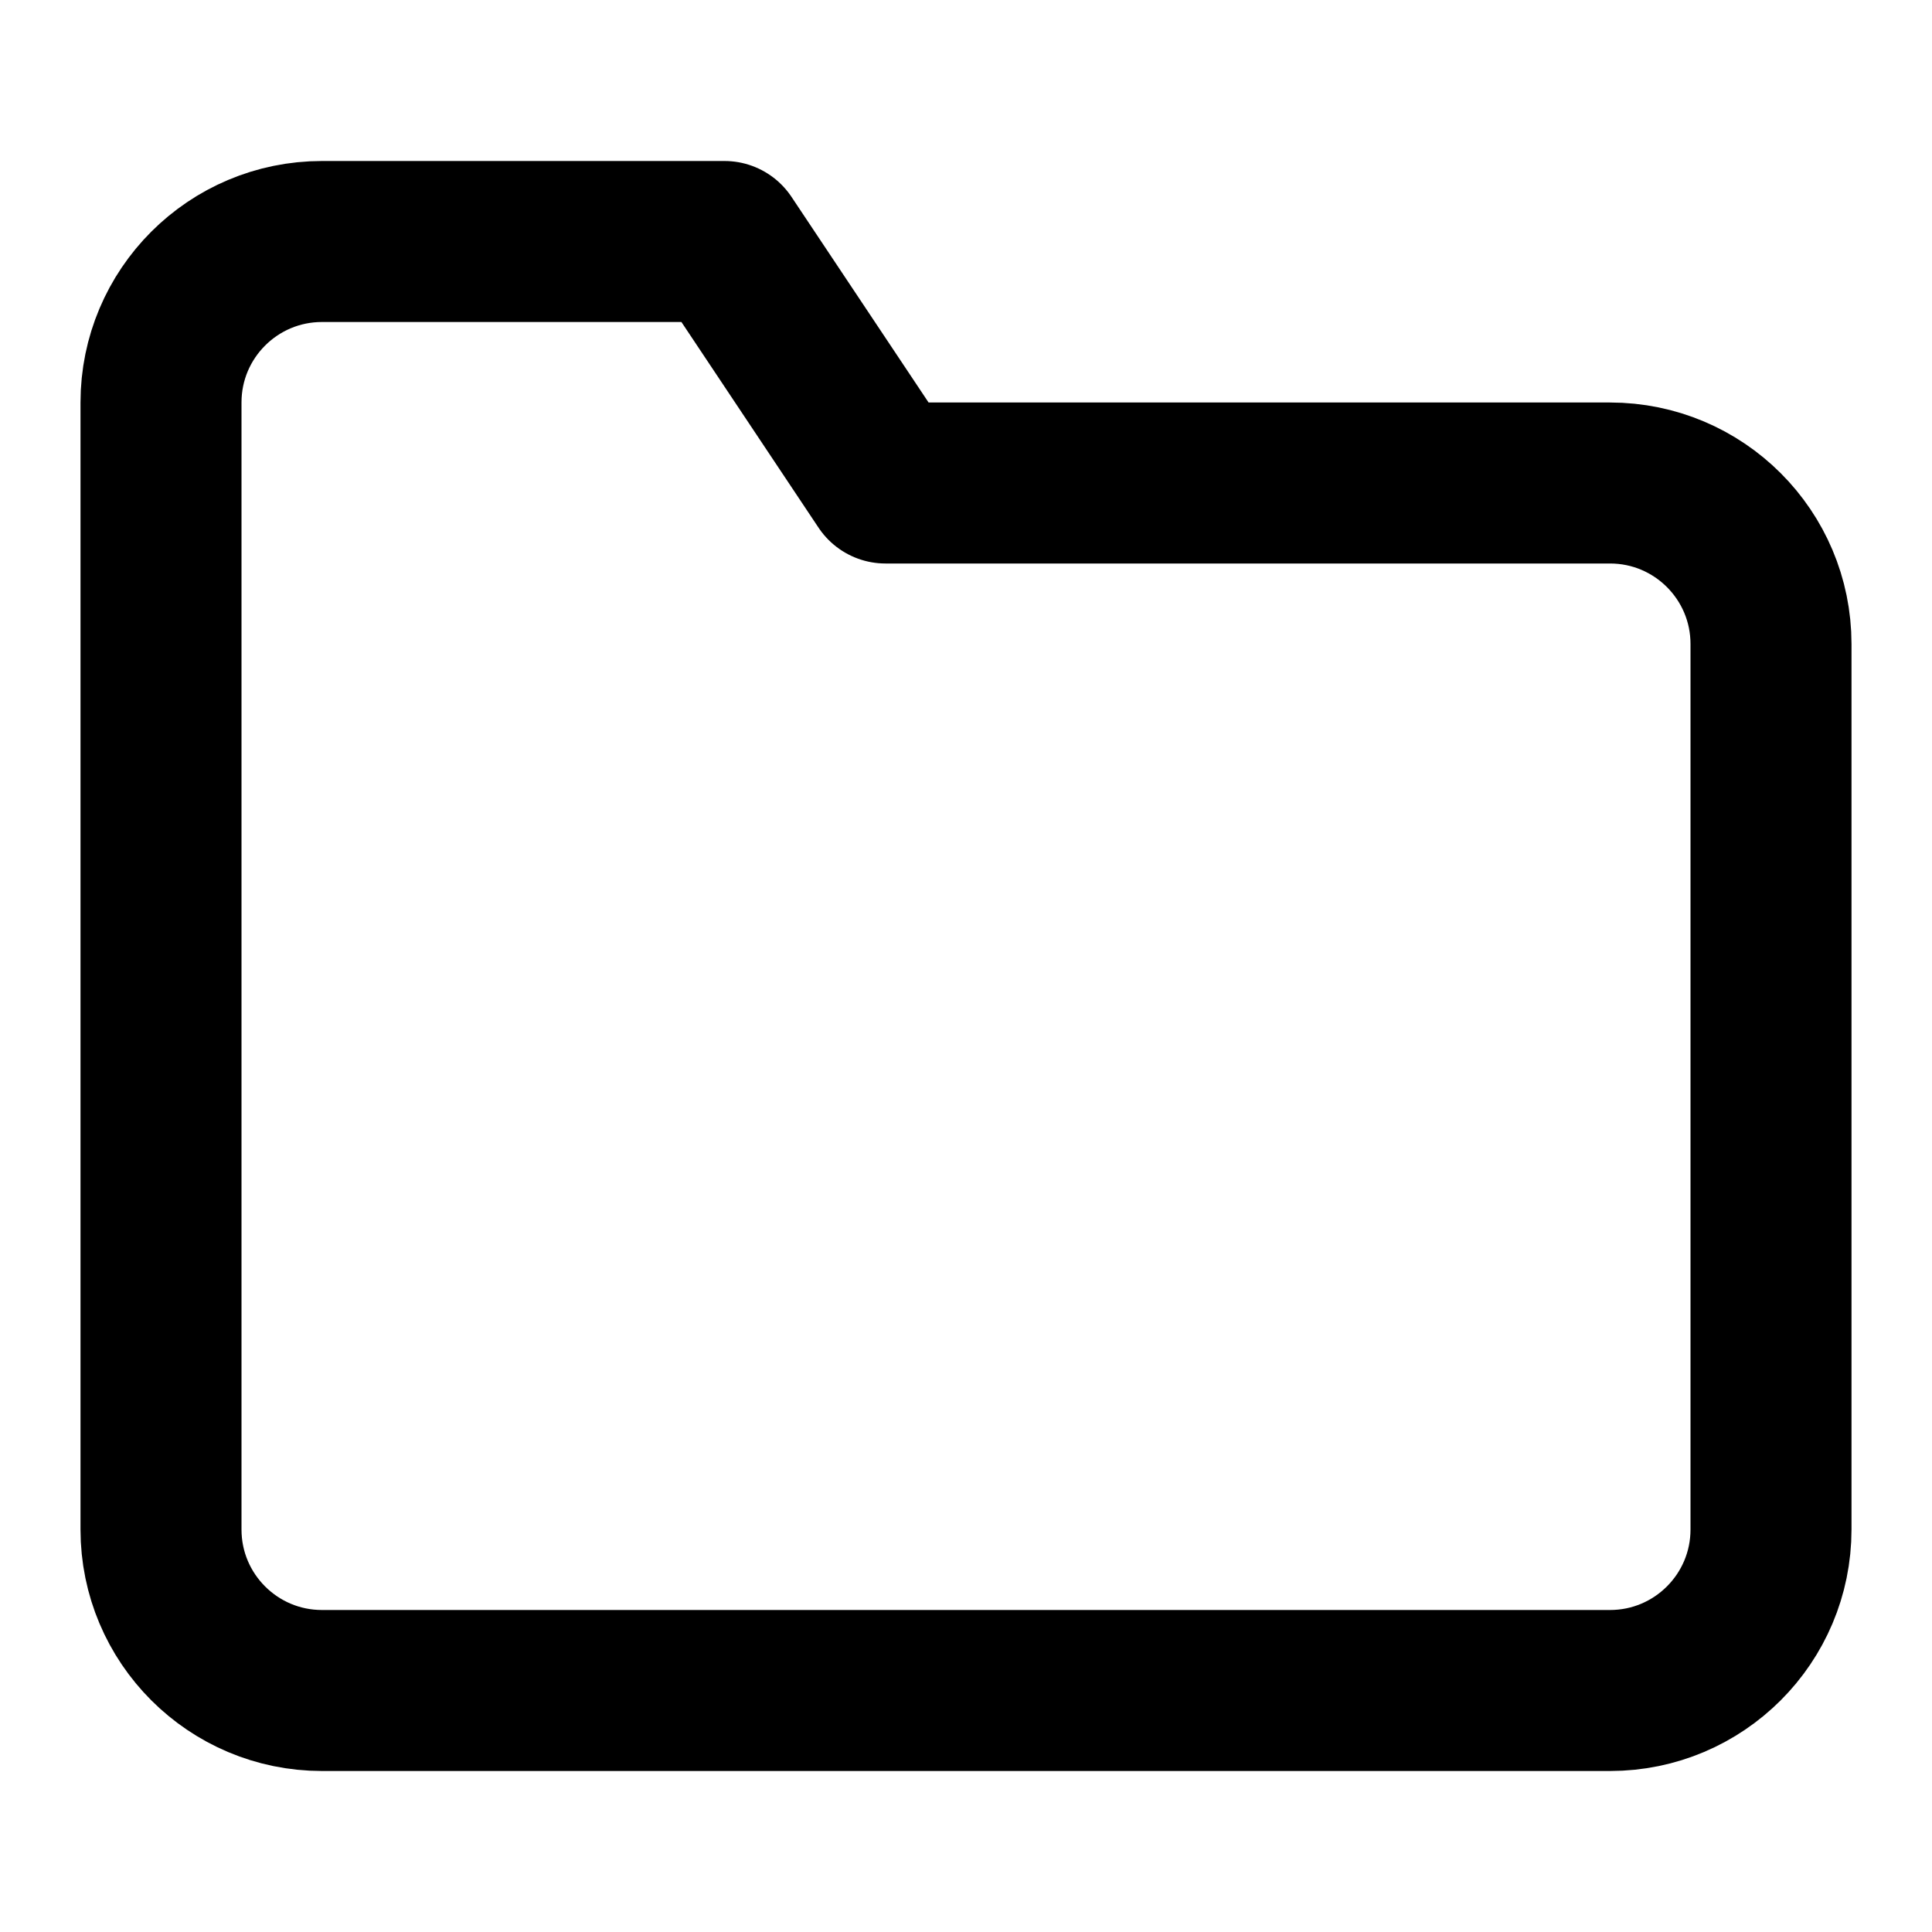
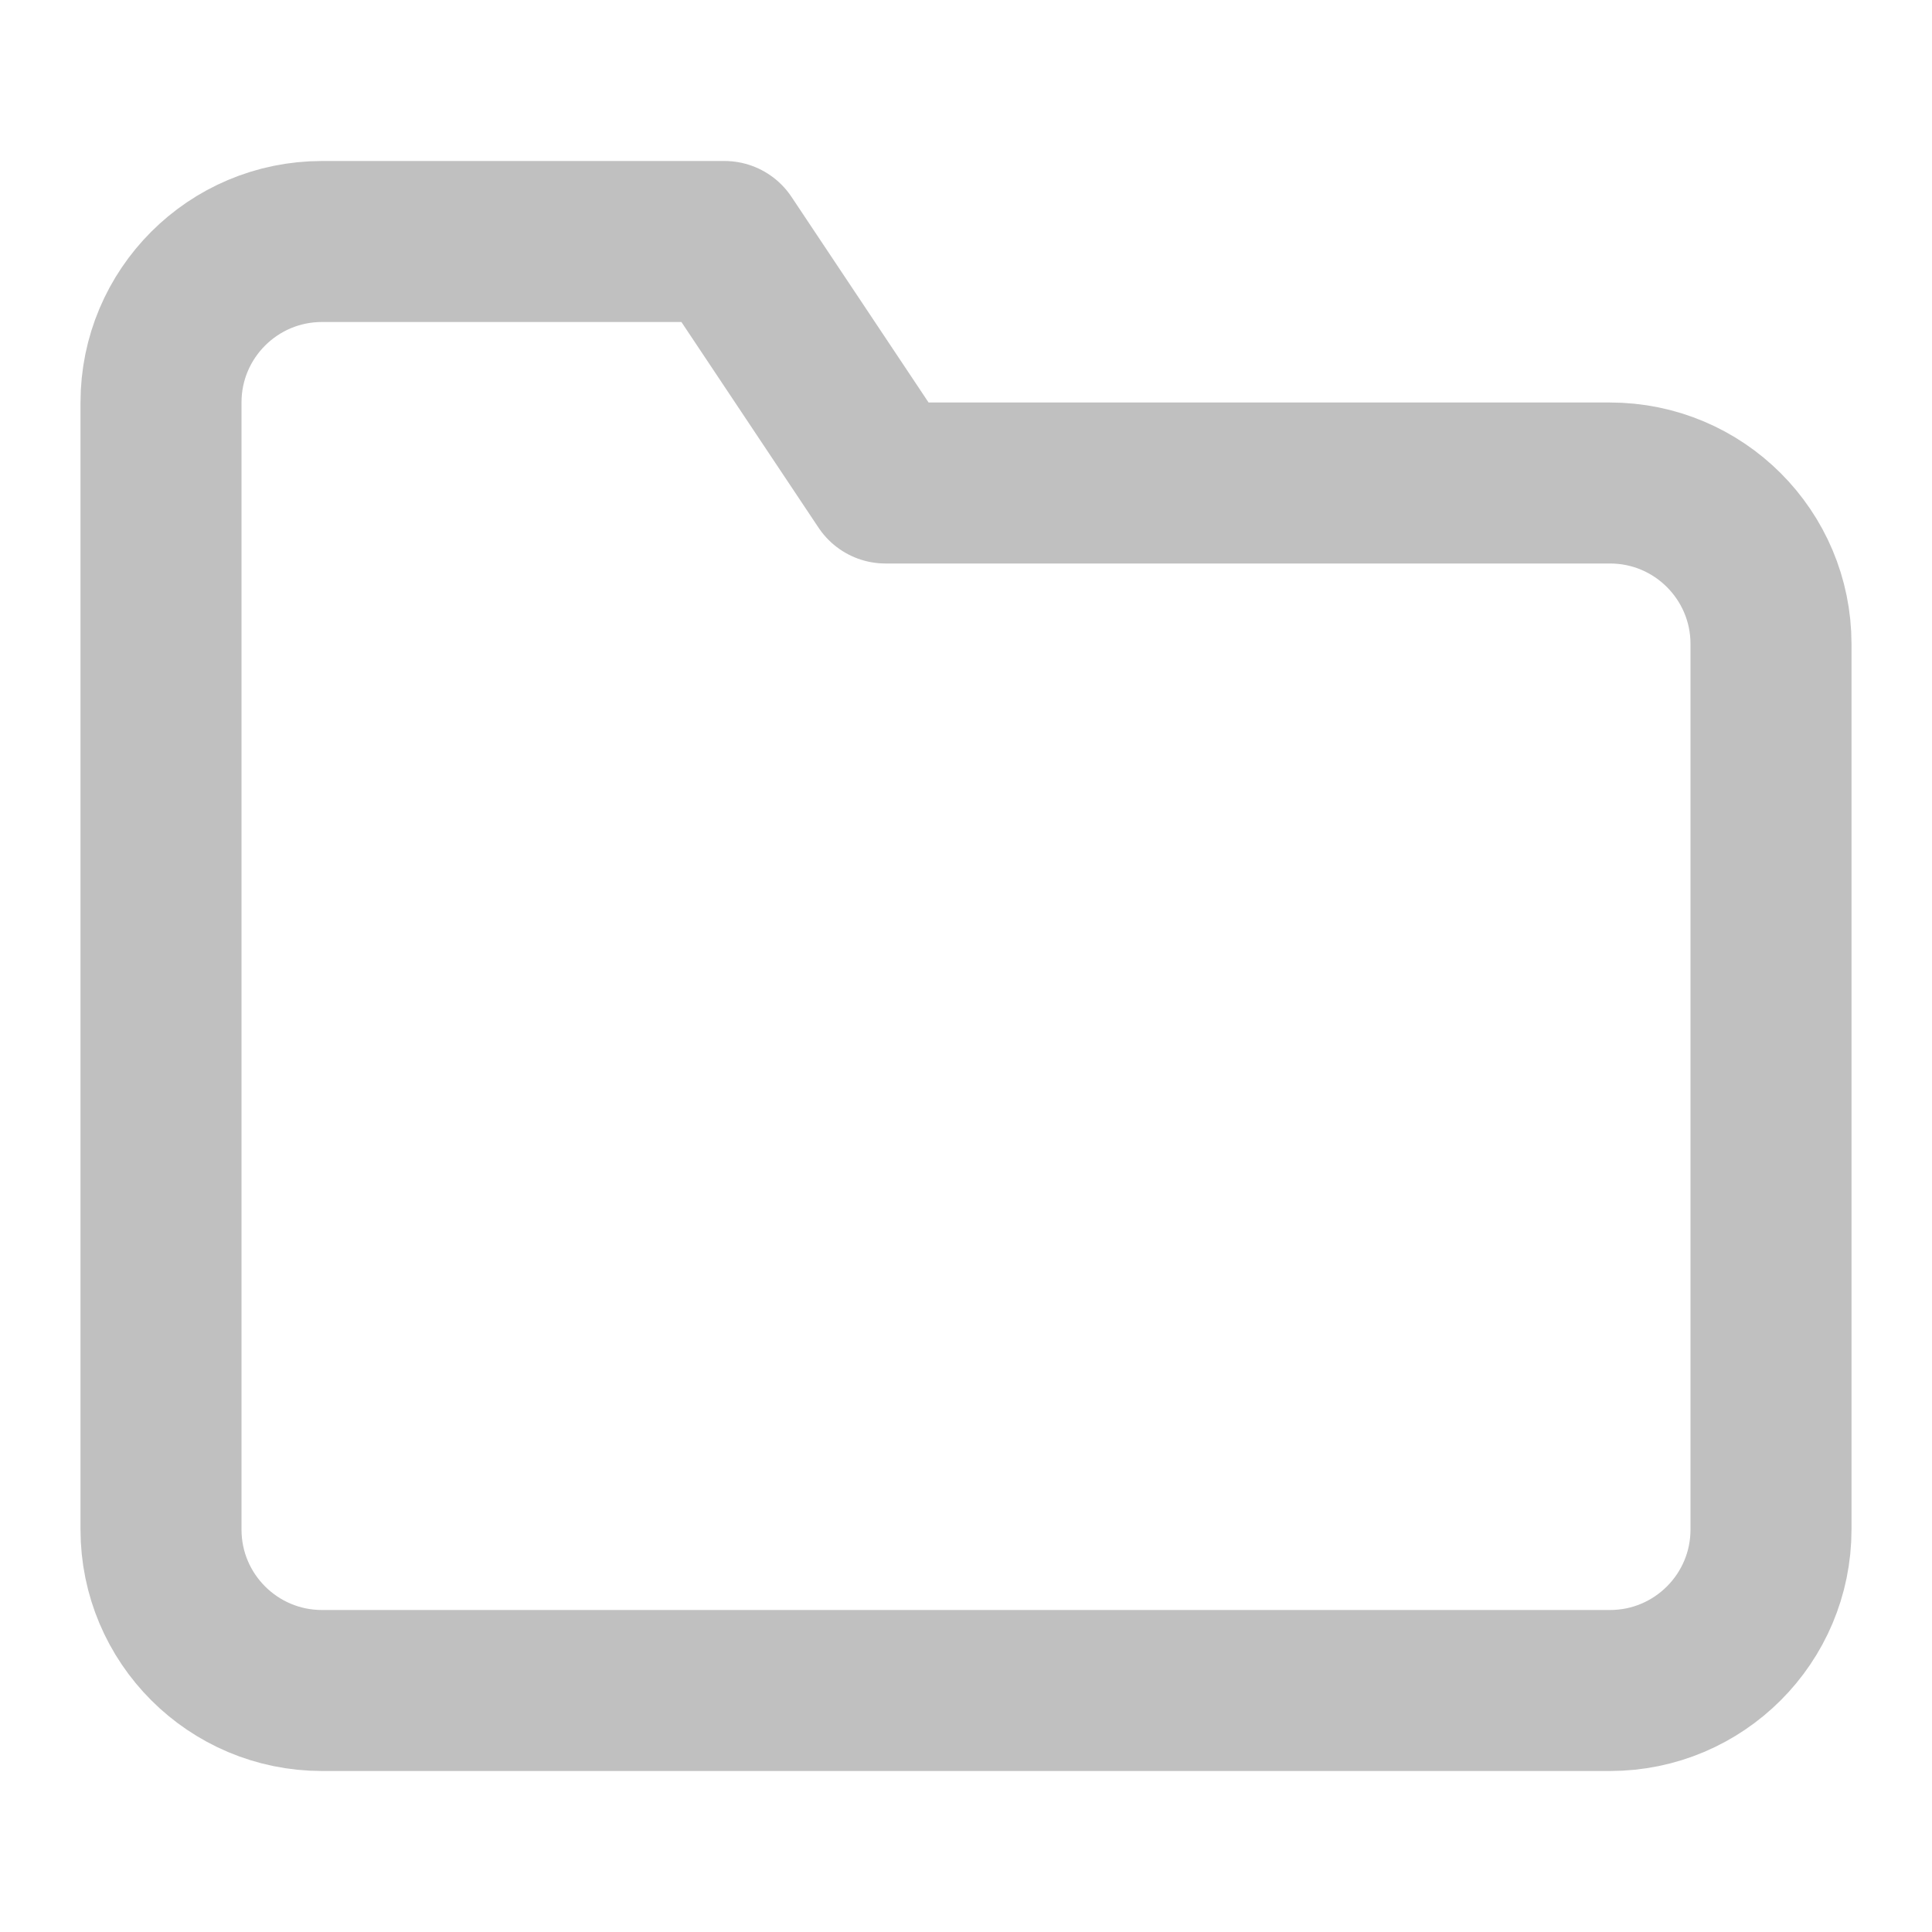
- <svg xmlns="http://www.w3.org/2000/svg" width="24" height="24" viewBox="0 0 24 24" fill="none" stroke="currentColor" stroke-width="2" stroke-linecap="round" stroke-linejoin="round" class="feather feather-folder">
+ <svg xmlns="http://www.w3.org/2000/svg" width="24" height="24" viewBox="0 0 24 24" fill="none" stroke="#C0C0C0" stroke-width="2" stroke-linecap="round" stroke-linejoin="round" class="feather feather-folder">
  <path d="M22 19a2 2 0 0 1-2 2H4a2 2 0 0 1-2-2V5a2 2 0 0 1 2-2h5l2 3h9a2 2 0 0 1 2 2z" />
</svg>
